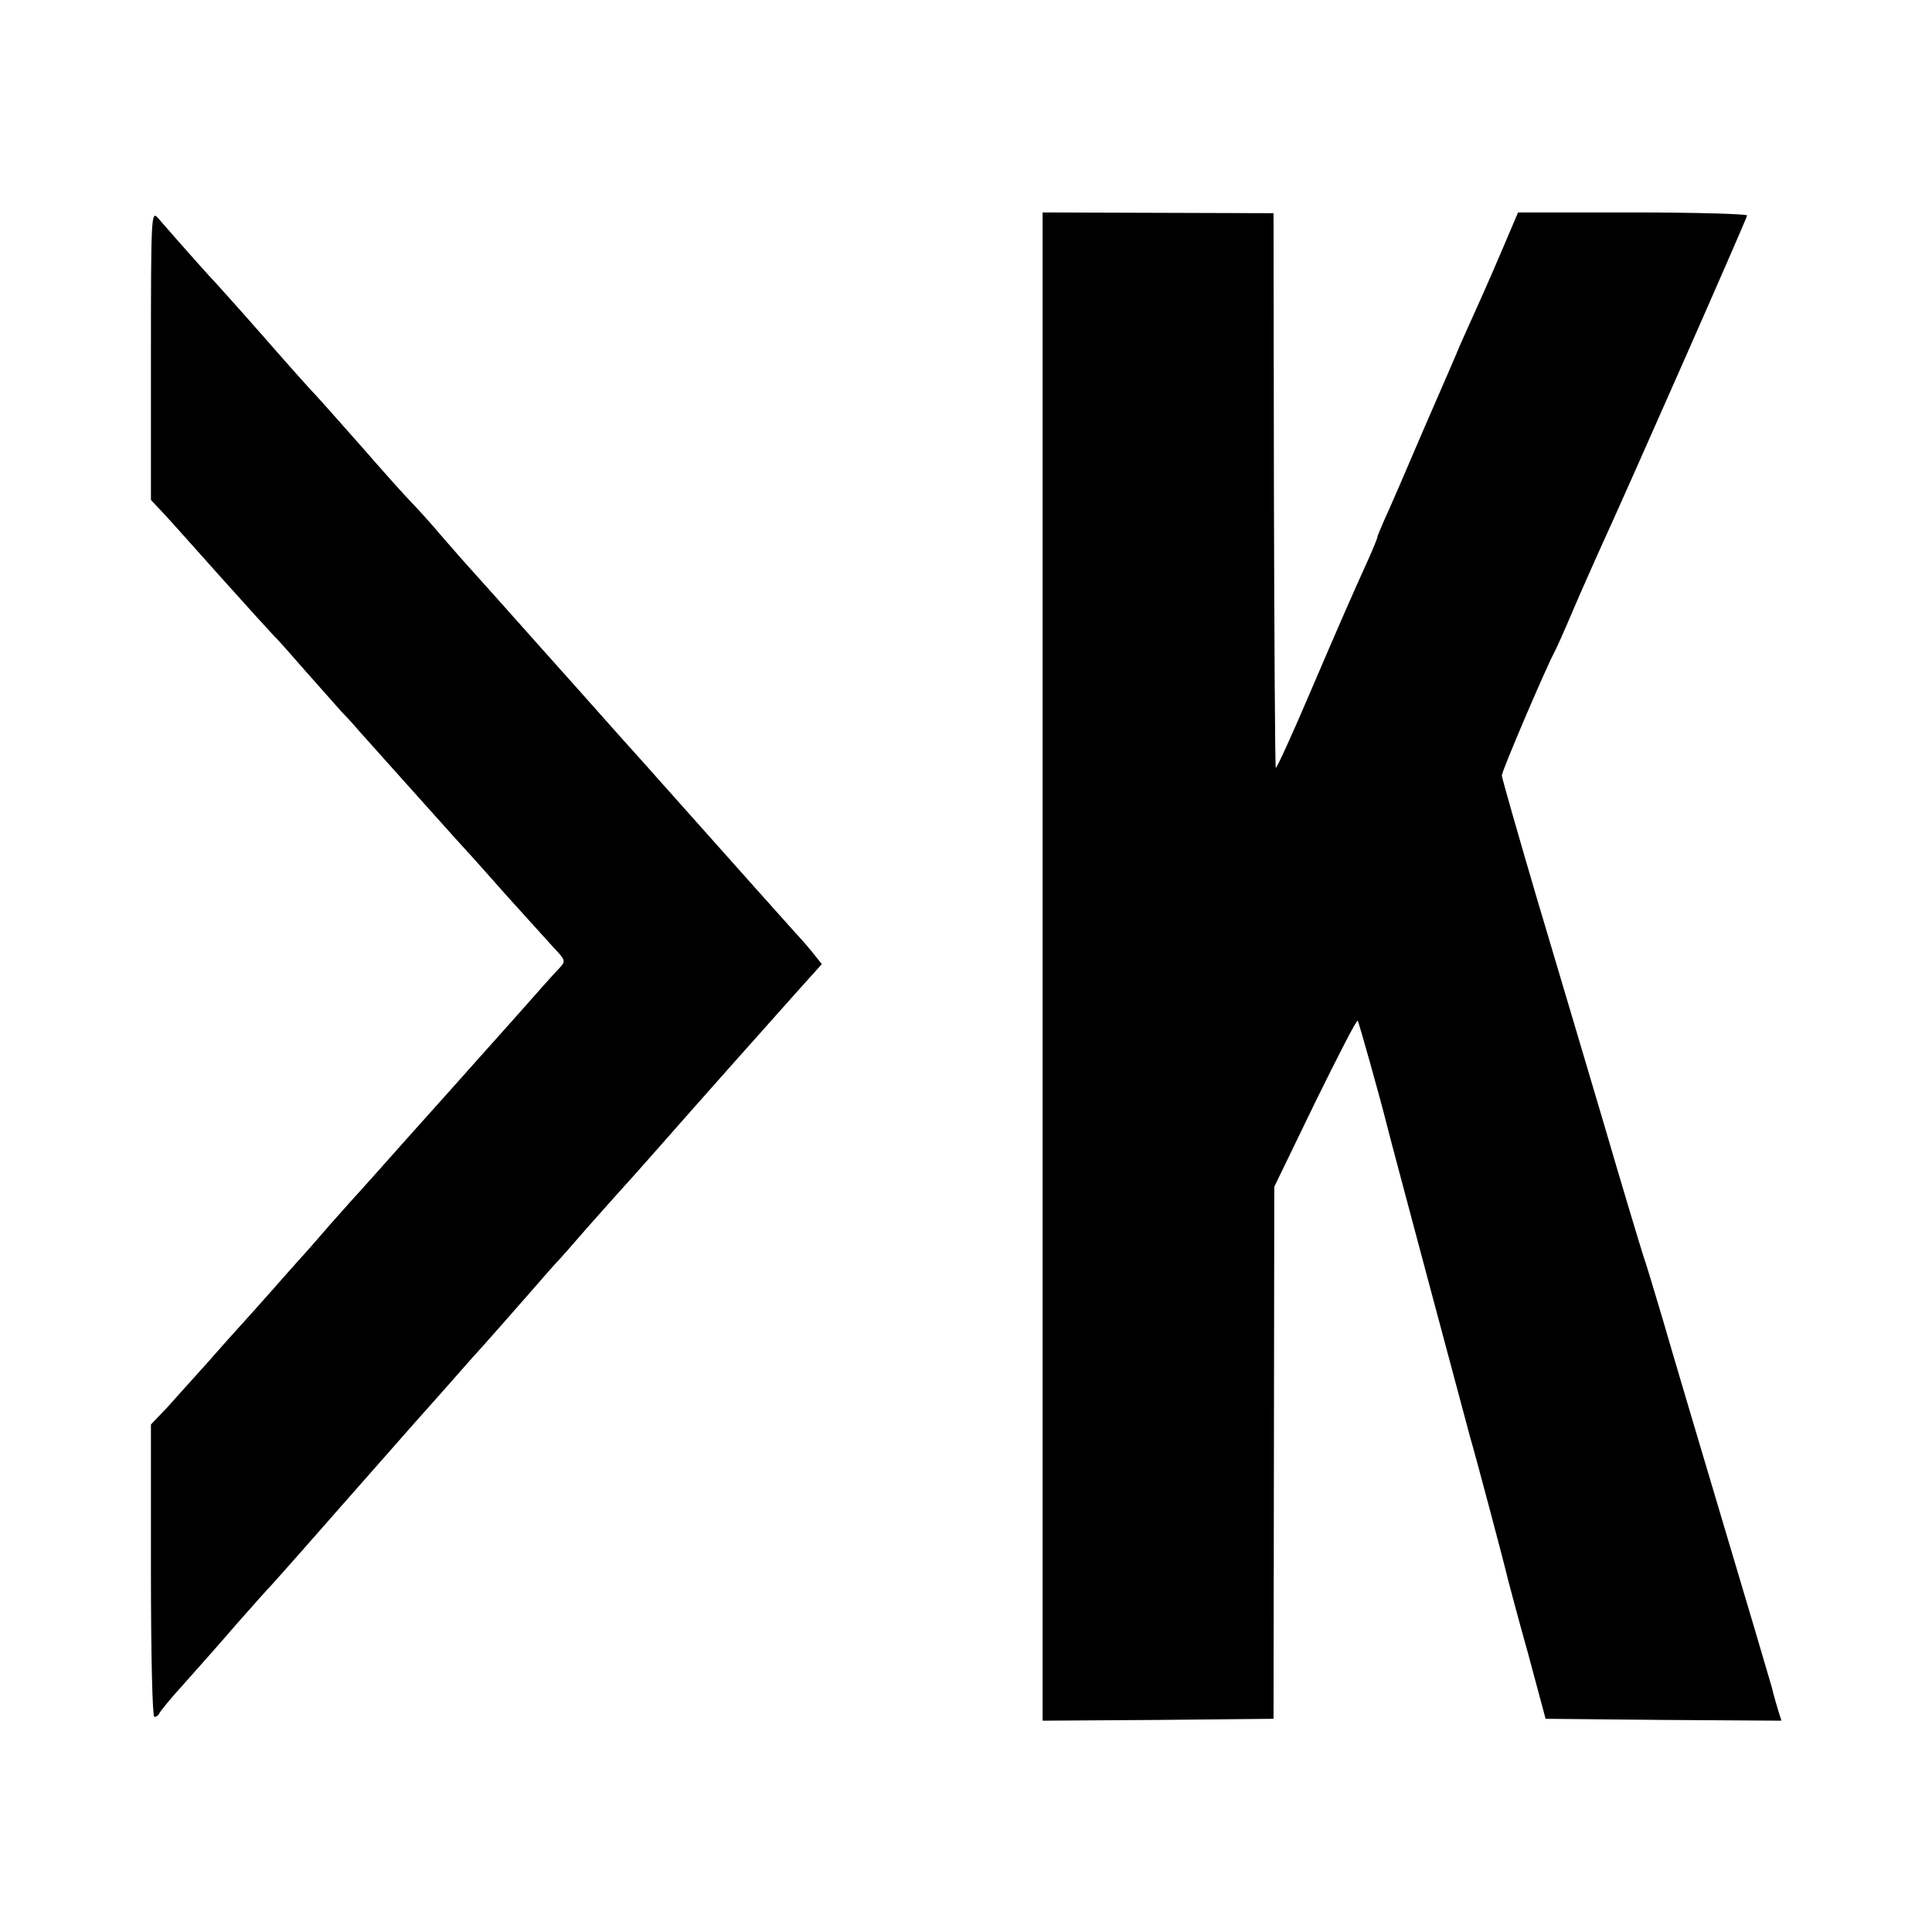
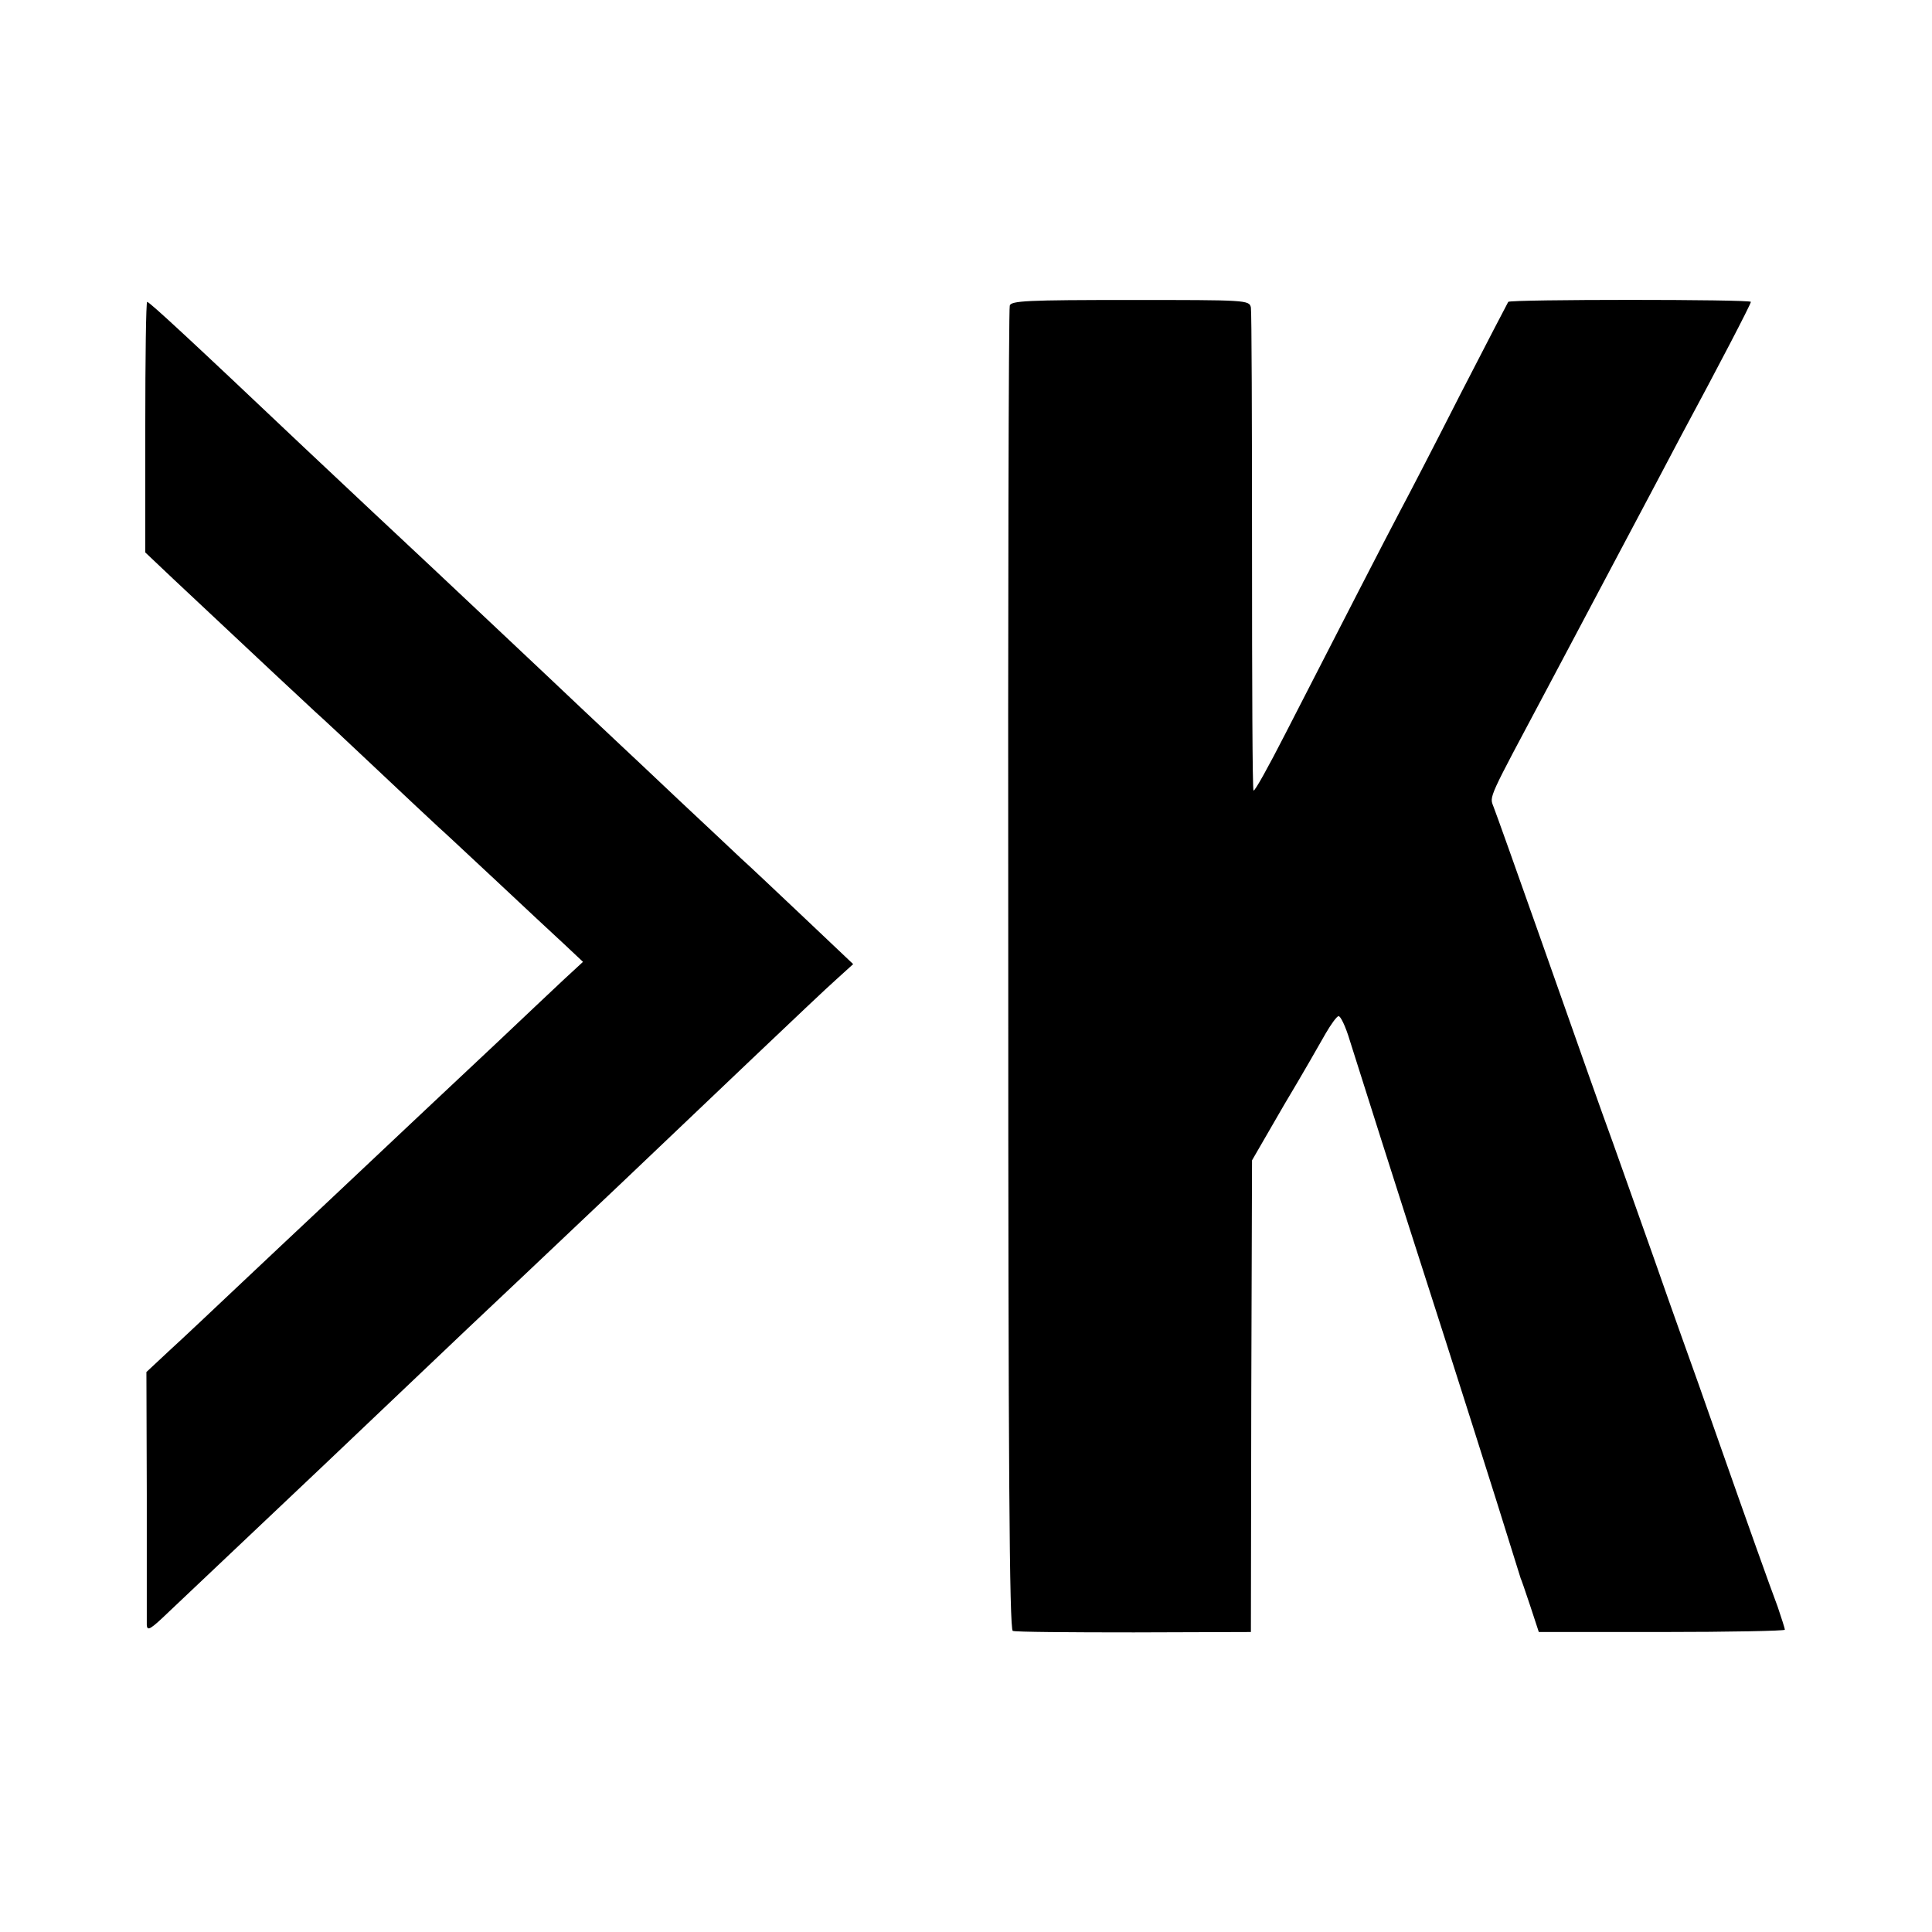
<svg xmlns="http://www.w3.org/2000/svg" version="1.0" width="512pt" height="512pt" viewBox="0 0 512 512" preserveAspectRatio="xMidYMid meet">
  <g transform="translate(0,512) scale(0.1,-0.1)" fill="#000000" stroke="none">
-     <path d="M400 4179 l0 -384 33 -35 c18 -19 88 -98 157 -175 69 -77 130 -144 136 -150 6 -5 44 -48 85 -95 41 -46 83 -94 94 -106 11 -11 34 -36 50 -55 79 -88 271 -303 290 -323 6 -6 50 -56 99 -111 50 -55 105 -116 123 -136 32 -34 33 -36 15 -55 -10 -10 -60 -66 -111 -124 -52 -58 -108 -121 -125 -140 -17 -19 -89 -100 -161 -180 -71 -80 -131 -147 -134 -150 -3 -3 -37 -41 -76 -85 -38 -44 -74 -85 -80 -91 -5 -6 -37 -41 -70 -79 -33 -37 -71 -80 -85 -95 -14 -15 -54 -60 -90 -101 -36 -40 -84 -93 -107 -119 l-43 -45 0 -387 c0 -229 4 -388 9 -388 5 0 11 4 13 9 2 5 30 40 64 77 34 38 97 109 140 159 43 49 86 97 94 105 8 9 44 49 80 90 77 88 120 136 295 335 44 50 94 105 110 124 17 19 37 42 45 51 19 20 137 154 176 199 16 19 36 41 44 50 9 9 47 52 85 96 39 44 79 89 90 101 11 12 45 50 76 85 108 123 332 375 394 444 l63 70 -20 25 c-11 14 -34 41 -52 60 -28 31 -127 142 -365 409 -36 41 -71 79 -76 85 -6 6 -102 115 -215 241 -113 127 -207 232 -210 235 -3 3 -32 36 -65 74 -33 39 -71 81 -85 95 -14 14 -75 82 -135 151 -61 69 -117 132 -125 140 -8 8 -67 74 -129 145 -63 72 -122 137 -130 146 -13 13 -79 87 -153 172 -17 19 -18 3 -18 -364z" />
-     <path d="M2763 2558 l0 -1998 306 2 306 3 1 705 1 705 108 223 c60 122 110 220 113 217 3 -3 62 -214 77 -275 6 -26 206 -773 220 -825 20 -69 96 -356 101 -380 3 -11 26 -99 53 -195 l47 -175 313 -3 312 -2 -7 22 c-4 13 -13 43 -19 68 -7 25 -65 221 -129 435 -64 215 -135 453 -157 530 -23 77 -47 158 -55 180 -7 22 -54 177 -103 345 -50 168 -131 442 -181 609 -49 167 -90 310 -90 316 0 12 119 290 139 326 5 9 27 58 49 110 22 52 54 123 70 159 74 161 392 882 392 889 0 4 -137 8 -303 8 l-304 0 -43 -101 c-37 -87 -58 -133 -111 -251 -4 -11 -47 -110 -95 -220 -47 -110 -94 -219 -105 -242 -10 -23 -19 -44 -19 -47 0 -3 -11 -30 -25 -61 -43 -95 -69 -154 -156 -357 -46 -108 -86 -195 -88 -193 -2 3 -4 334 -5 737 l-1 733 -306 1 -306 1 0 -1999z" />
+     <path d="M2676 4310 c-3 -8 -5 -801 -4 -1762 0 -1296 3 -1748 12 -1750 6 -3 151 -4 321 -4 l310 1 1 625 2 625 85 147 c48 80 97 166 110 189 14 24 29 45 34 46 5 2 19 -27 30 -64 22 -70 116 -367 253 -793 43 -135 104 -326 135 -425 54 -173 63 -202 65 -208 1 -1 12 -33 25 -72 l23 -70 326 0 c179 0 326 3 326 6 0 4 -9 31 -19 61 -19 50 -86 238 -152 426 -16 45 -42 119 -58 165 -16 45 -69 192 -116 327 -48 135 -97 274 -110 310 -35 96 -72 201 -195 550 -61 173 -116 327 -122 342 -11 29 -16 16 142 313 21 39 99 187 175 330 76 143 157 296 180 340 97 180 185 349 185 355 0 7 -637 7 -643 0 -2 -3 -59 -113 -127 -245 -67 -132 -139 -271 -160 -310 -36 -68 -147 -284 -305 -592 -43 -84 -80 -151 -83 -148 -3 2 -4 287 -4 632 0 346 -1 637 -3 648 -4 20 -12 20 -320 20 -272 0 -316 -2 -319 -15z" />
+     <path d="M385 3988 l0 -332 75 -71 c241 -226 339 -318 375 -351 17 -15 91 -84 165 -154 74 -70 147 -138 161 -151 15 -13 84 -78 155 -144 70 -66 151 -141 179 -167 l50 -47 -52 -48 c-28 -26 -108 -102 -178 -168 -70 -66 -144 -135 -164 -154 -20 -19 -97 -91 -171 -161 -74 -70 -151 -142 -170 -160 -19 -18 -95 -89 -169 -159 -73 -69 -160 -151 -193 -181 l-60 -56 1 -324 c0 -179 0 -334 0 -346 1 -18 10 -12 59 35 56 53 318 301 410 388 45 43 82 78 382 363 102 96 216 204 254 240 134 127 119 112 501 476 99 94 199 189 223 210 l43 39 -133 126 c-73 69 -146 138 -163 153 -16 15 -90 85 -164 154 -74 70 -144 136 -156 147 -12 11 -57 54 -101 95 -99 94 -346 326 -399 376 -42 39 -268 251 -340 319 -302 286 -409 385 -415 385 -3 0 -5 -149 -5 -332z" />
  </g>
</svg>
